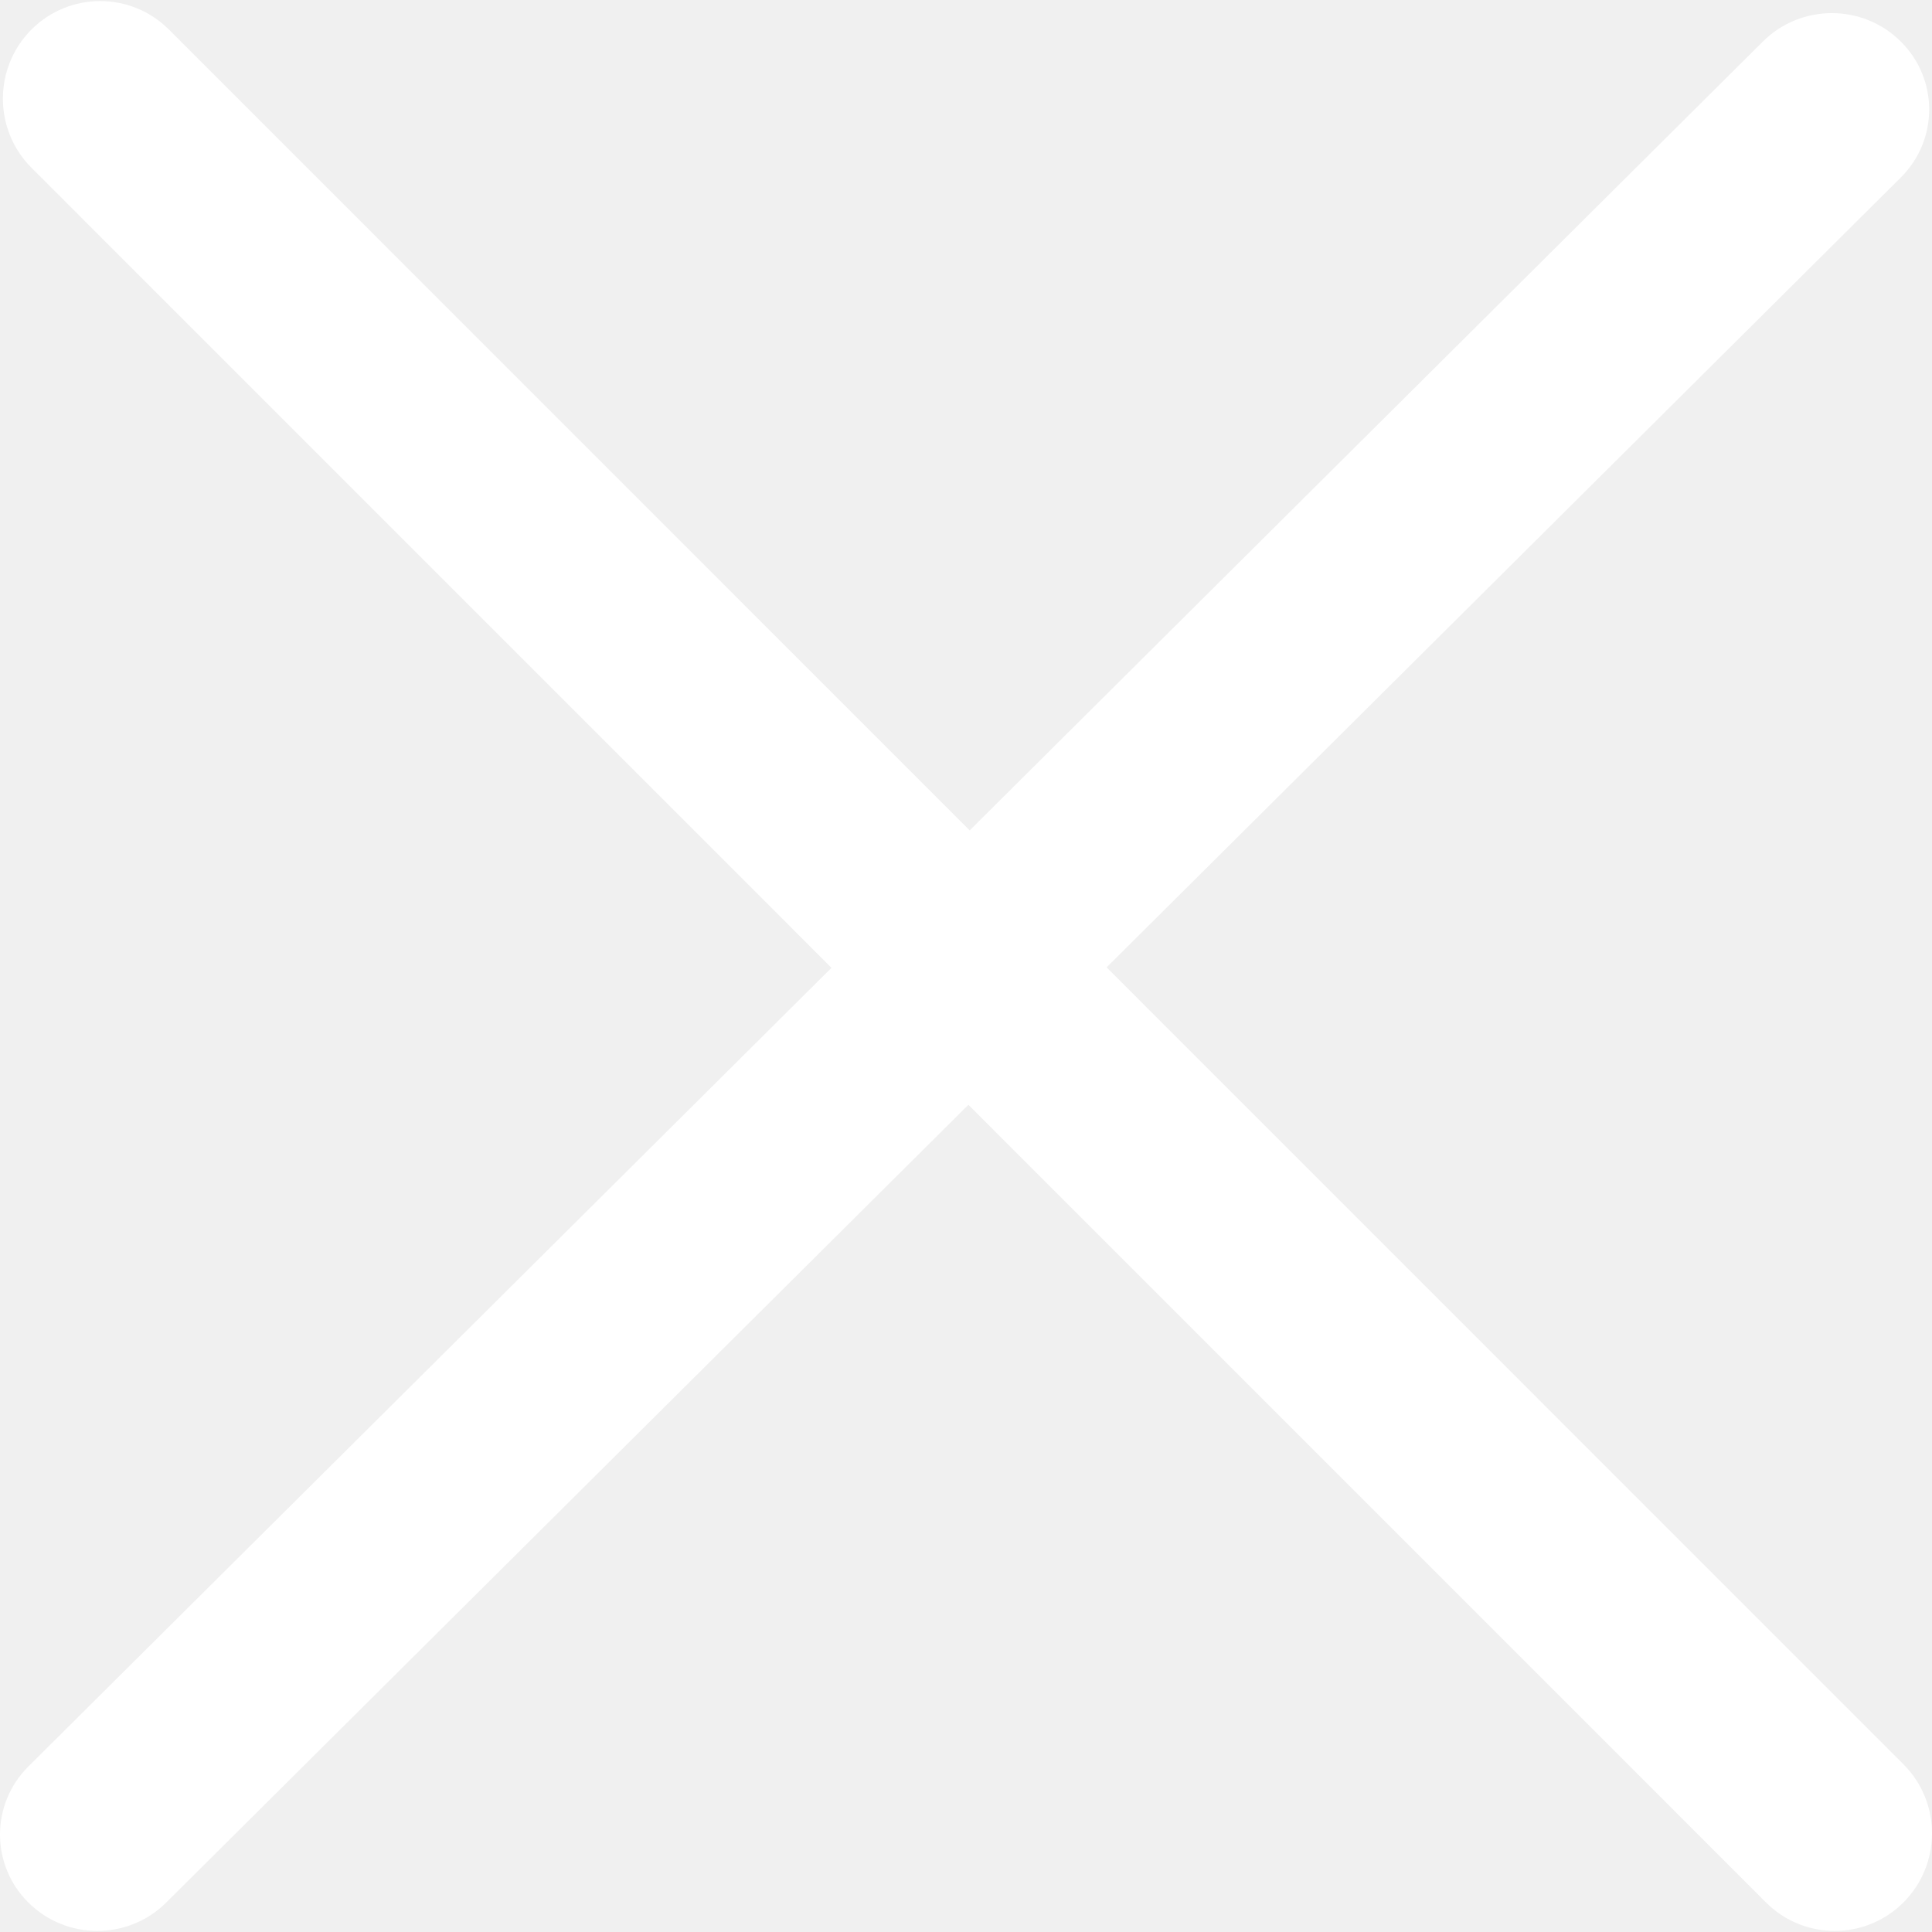
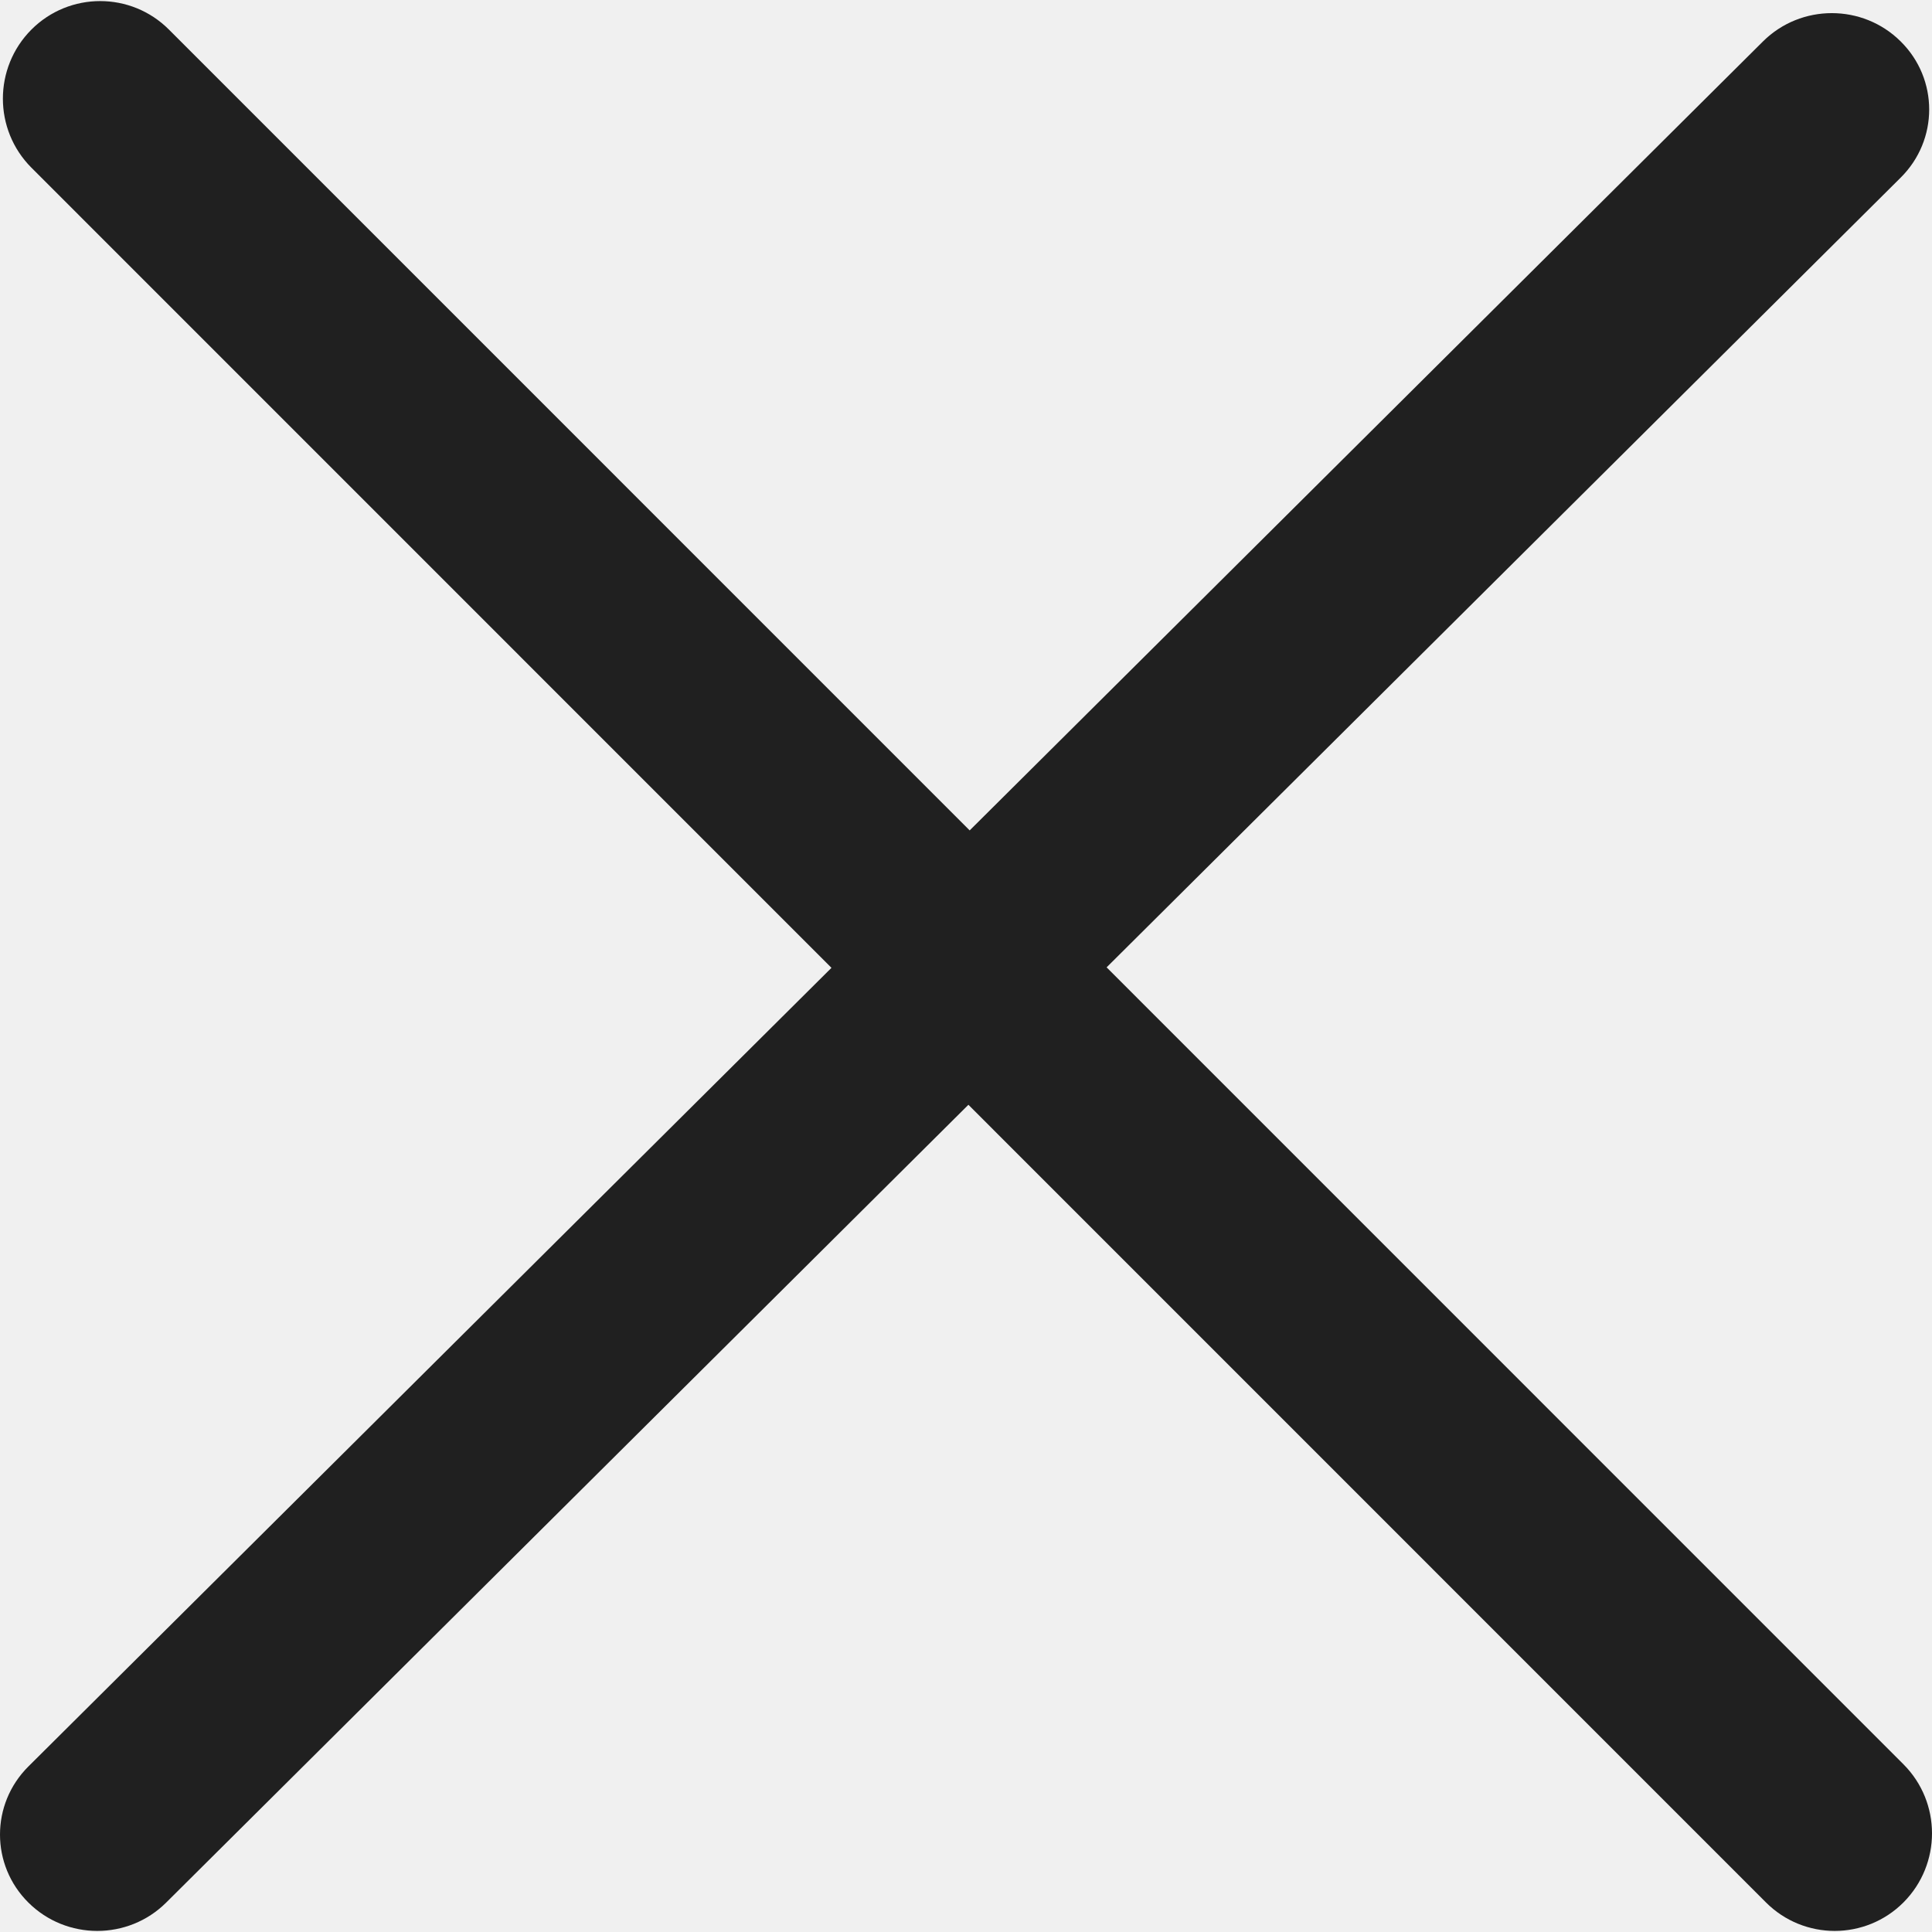
- <svg xmlns="http://www.w3.org/2000/svg" version="1.1" id="Capa_1" x="0px" y="0px" viewBox="0 0 241.171 241.171" style="enable-background:new 0 0 241.171 241.171;" xml:space="preserve" fill="#fff">
+ <svg xmlns="http://www.w3.org/2000/svg" version="1.1" id="Capa_1" x="0px" y="0px" viewBox="0 0 241.171 241.171" style="enable-background:new 0 0 241.171 241.171;" xml:space="preserve" fill="#202020">
  <g>
    <path id="Close" d="M138.138,120.754l99.118-98.576c4.752-4.704,4.752-12.319,0-17.011c-4.74-4.704-12.439-4.704-17.179,0   l-99.033,98.492L21.095,3.699c-4.74-4.752-12.439-4.752-17.179,0c-4.74,4.764-4.74,12.475,0,17.227l99.876,99.888L3.555,220.497   c-4.74,4.704-4.74,12.319,0,17.011c4.74,4.704,12.439,4.704,17.179,0l100.152-99.599l99.551,99.563   c4.74,4.752,12.439,4.752,17.179,0c4.74-4.764,4.74-12.475,0-17.227L138.138,120.754z" />
    <g>
	</g>
    <g>
	</g>
    <g>
	</g>
    <g>
	</g>
    <g>
	</g>
    <g>
	</g>
  </g>
  <g>
</g>
  <g>
</g>
  <g>
</g>
  <g>
</g>
  <g>
</g>
  <g>
</g>
  <g>
</g>
  <g>
</g>
  <g>
</g>
  <g>
</g>
  <g>
</g>
  <g>
</g>
  <g>
</g>
  <g>
</g>
  <g>
</g>
</svg>
